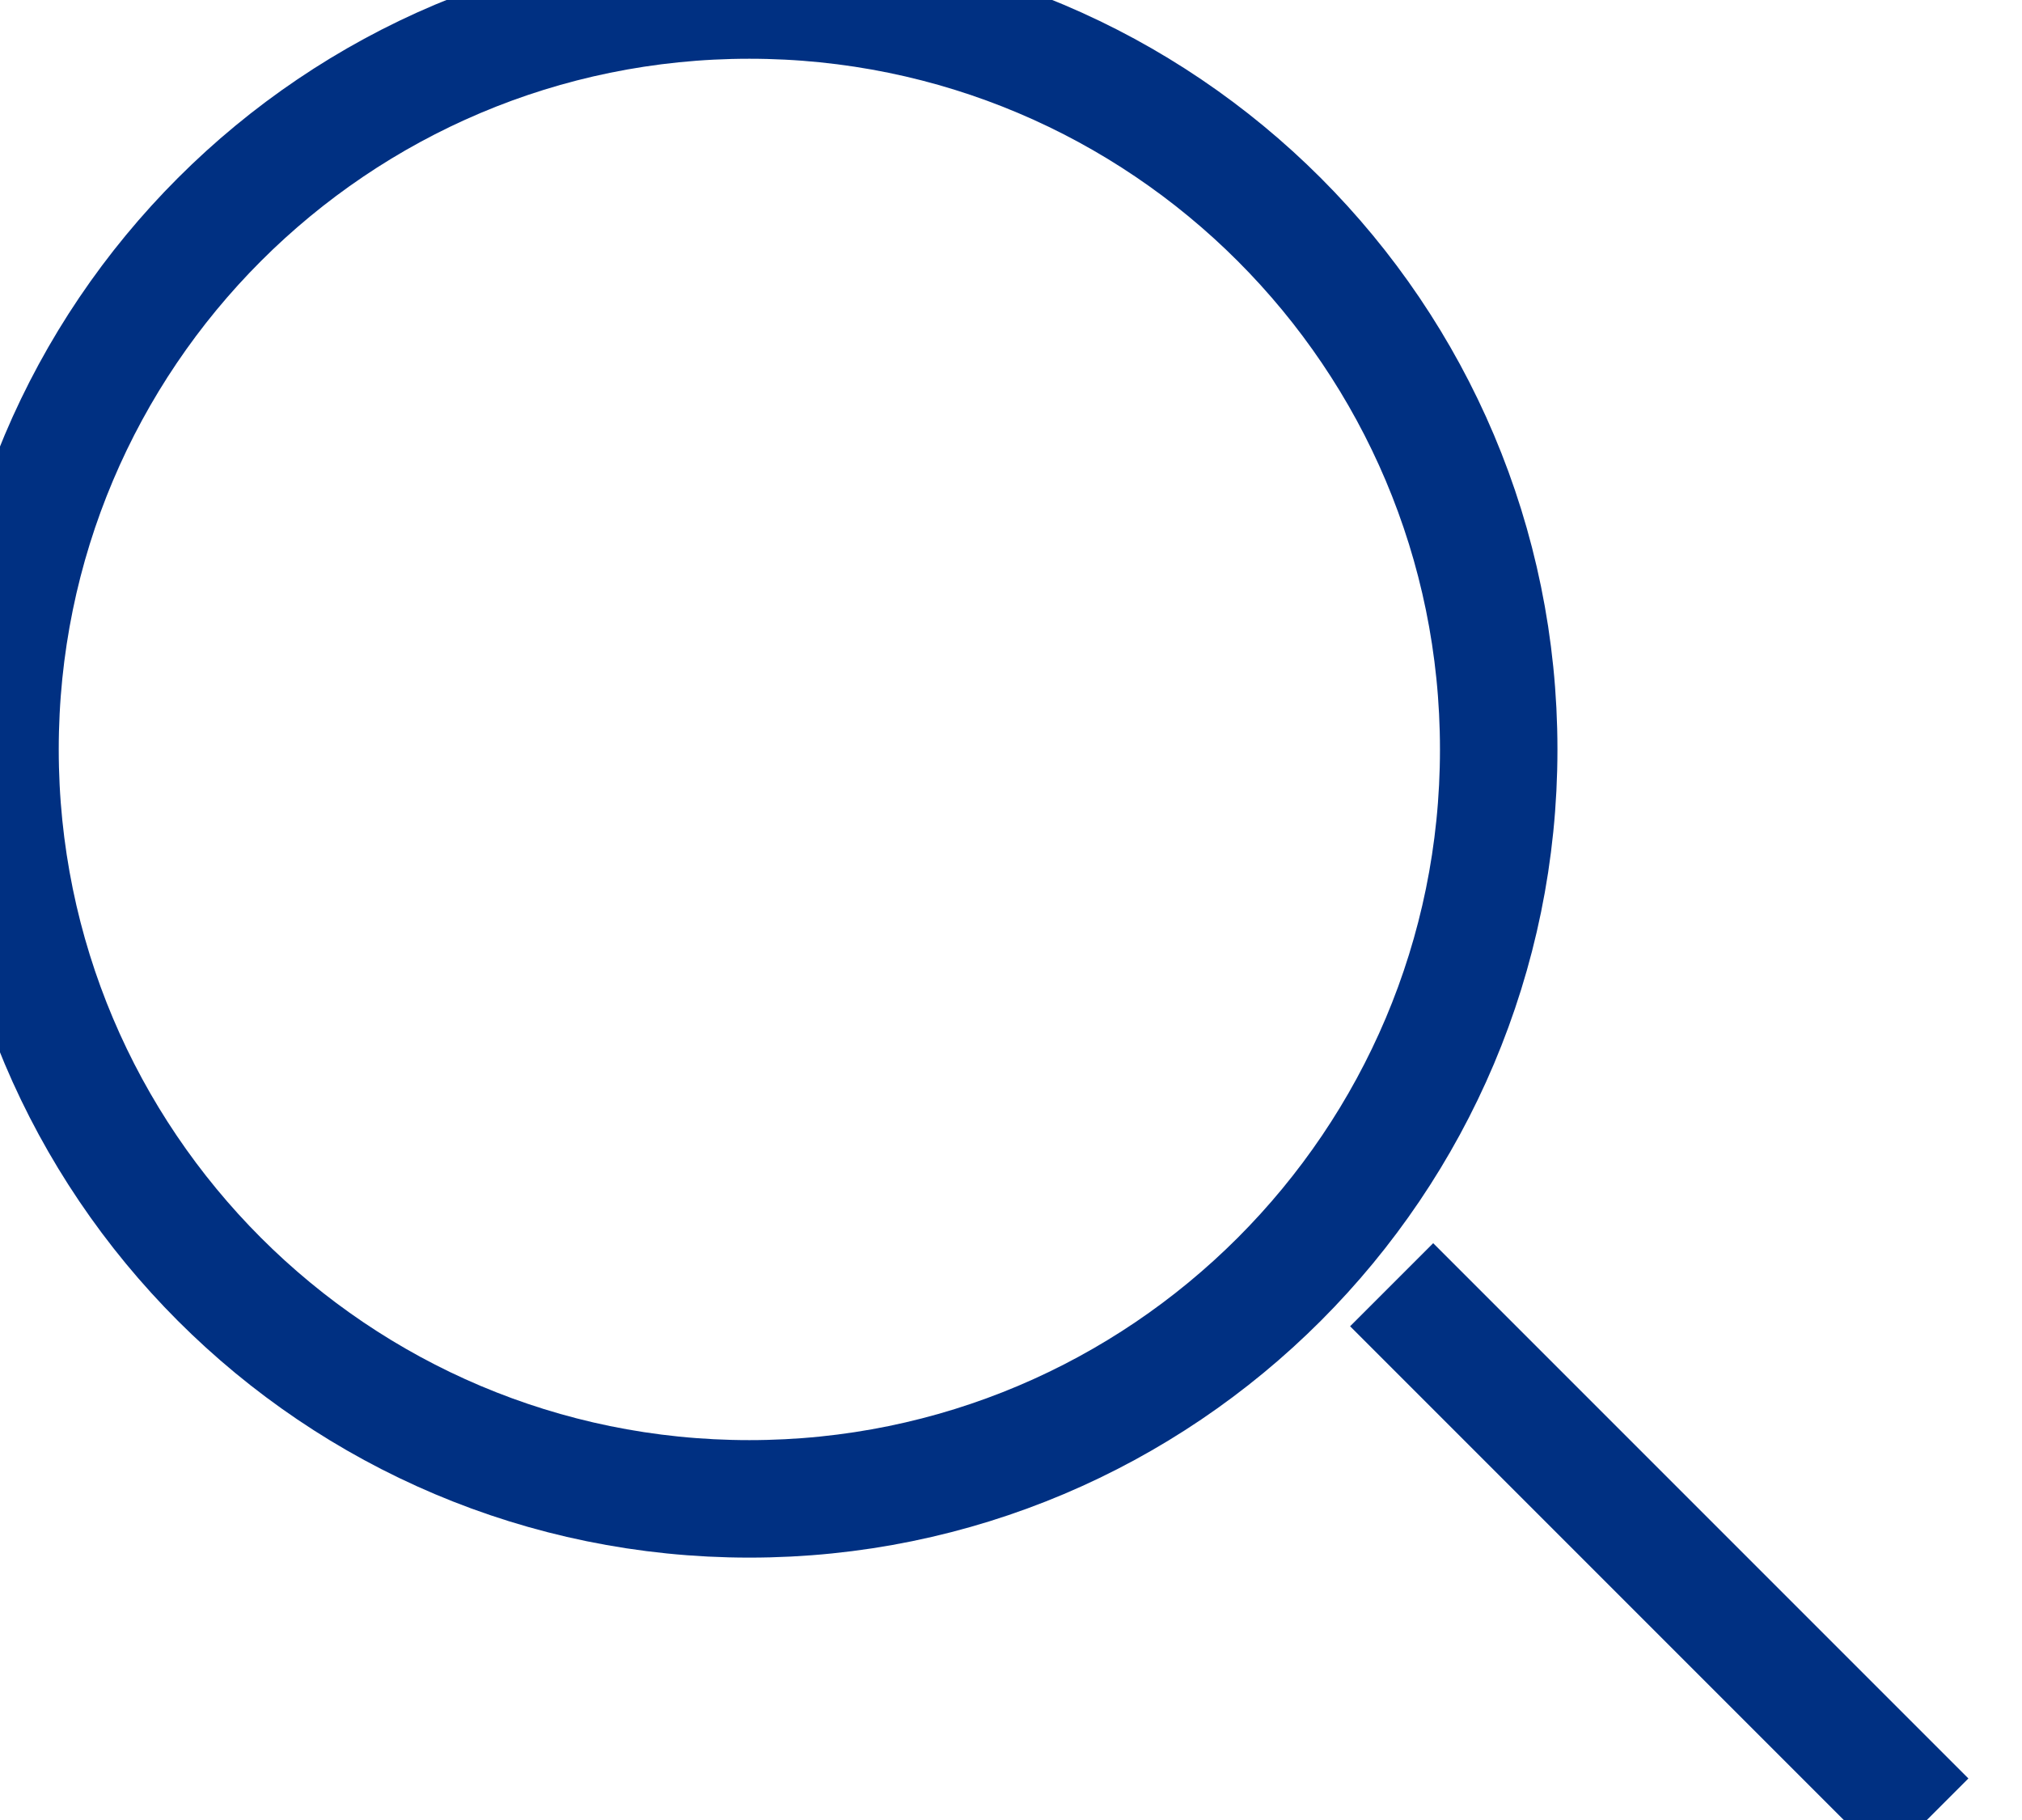
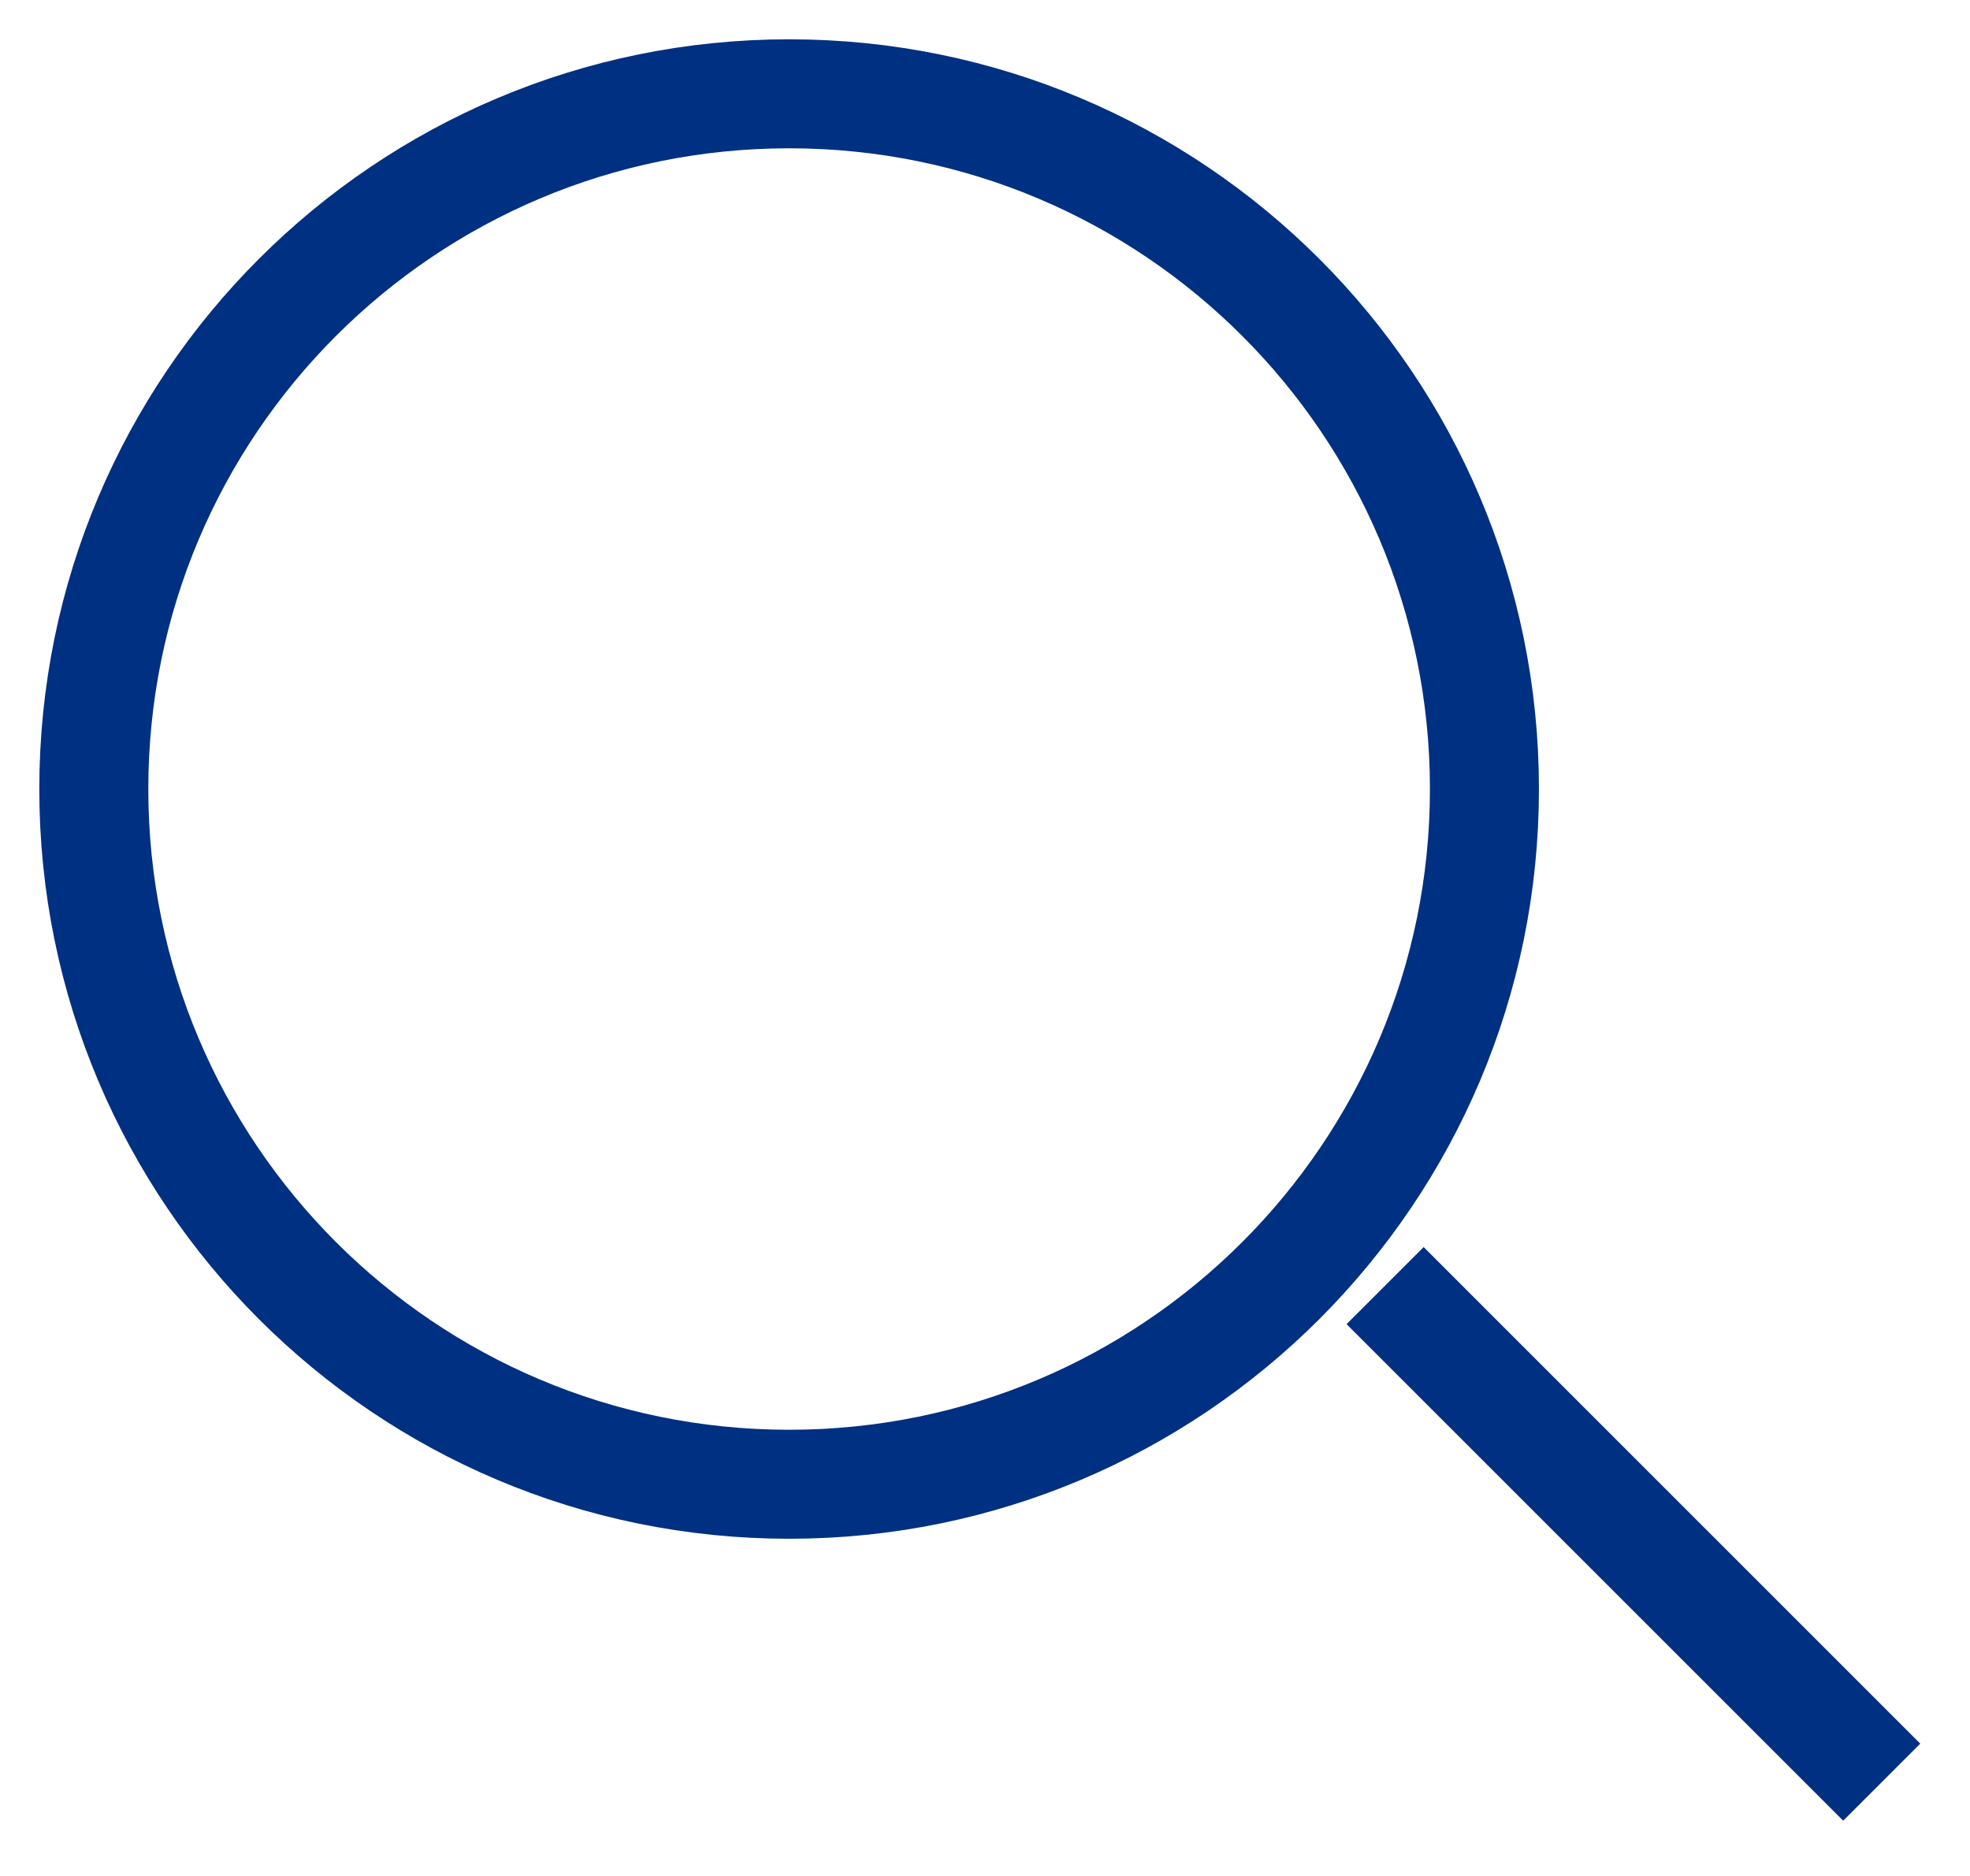
- <svg xmlns="http://www.w3.org/2000/svg" width="20px" height="18px" viewBox="0 0 20 18" version="1.1">
-   <g id="Search" stroke="none" stroke-width="1" fill="none" fill-rule="evenodd">
-     <g id="Group-2" transform="translate(-0, 0)" stroke="#003082" stroke-width="1.162">
-       <path d="M14.824,7.412 C14.824,11.505 11.505,14.824 7.412,14.824 C3.318,14.824 0,11.505 0,7.412 C0,3.318 3.318,0 7.412,0 C11.505,0 14.824,3.318 14.824,7.412 L14.824,7.412 Z" id="Stroke-1" />
-       <path d="M13.765,12.706 L19.059,18" id="Stroke-3" />
+ <svg xmlns="http://www.w3.org/2000/svg" width="21px" height="20px" viewBox="0 0 21 20" version="1.1">
+   <g id="Symbols" stroke="none" stroke-width="1" fill="none" fill-rule="evenodd">
+     <g id="Search" stroke="#003082" stroke-width="1.162">
+       <g id="Group-2" transform="translate(1, 1)">
+         <path d="M14.824,7.412 C14.824,11.505 11.505,14.824 7.412,14.824 C3.318,14.824 0,11.505 0,7.412 C0,3.318 3.318,0 7.412,0 C11.505,0 14.824,3.318 14.824,7.412 L14.824,7.412 Z" id="Stroke-1" />
+         <path d="M13.765,12.706 L19.059,18" id="Stroke-3" />
+       </g>
    </g>
  </g>
</svg>
